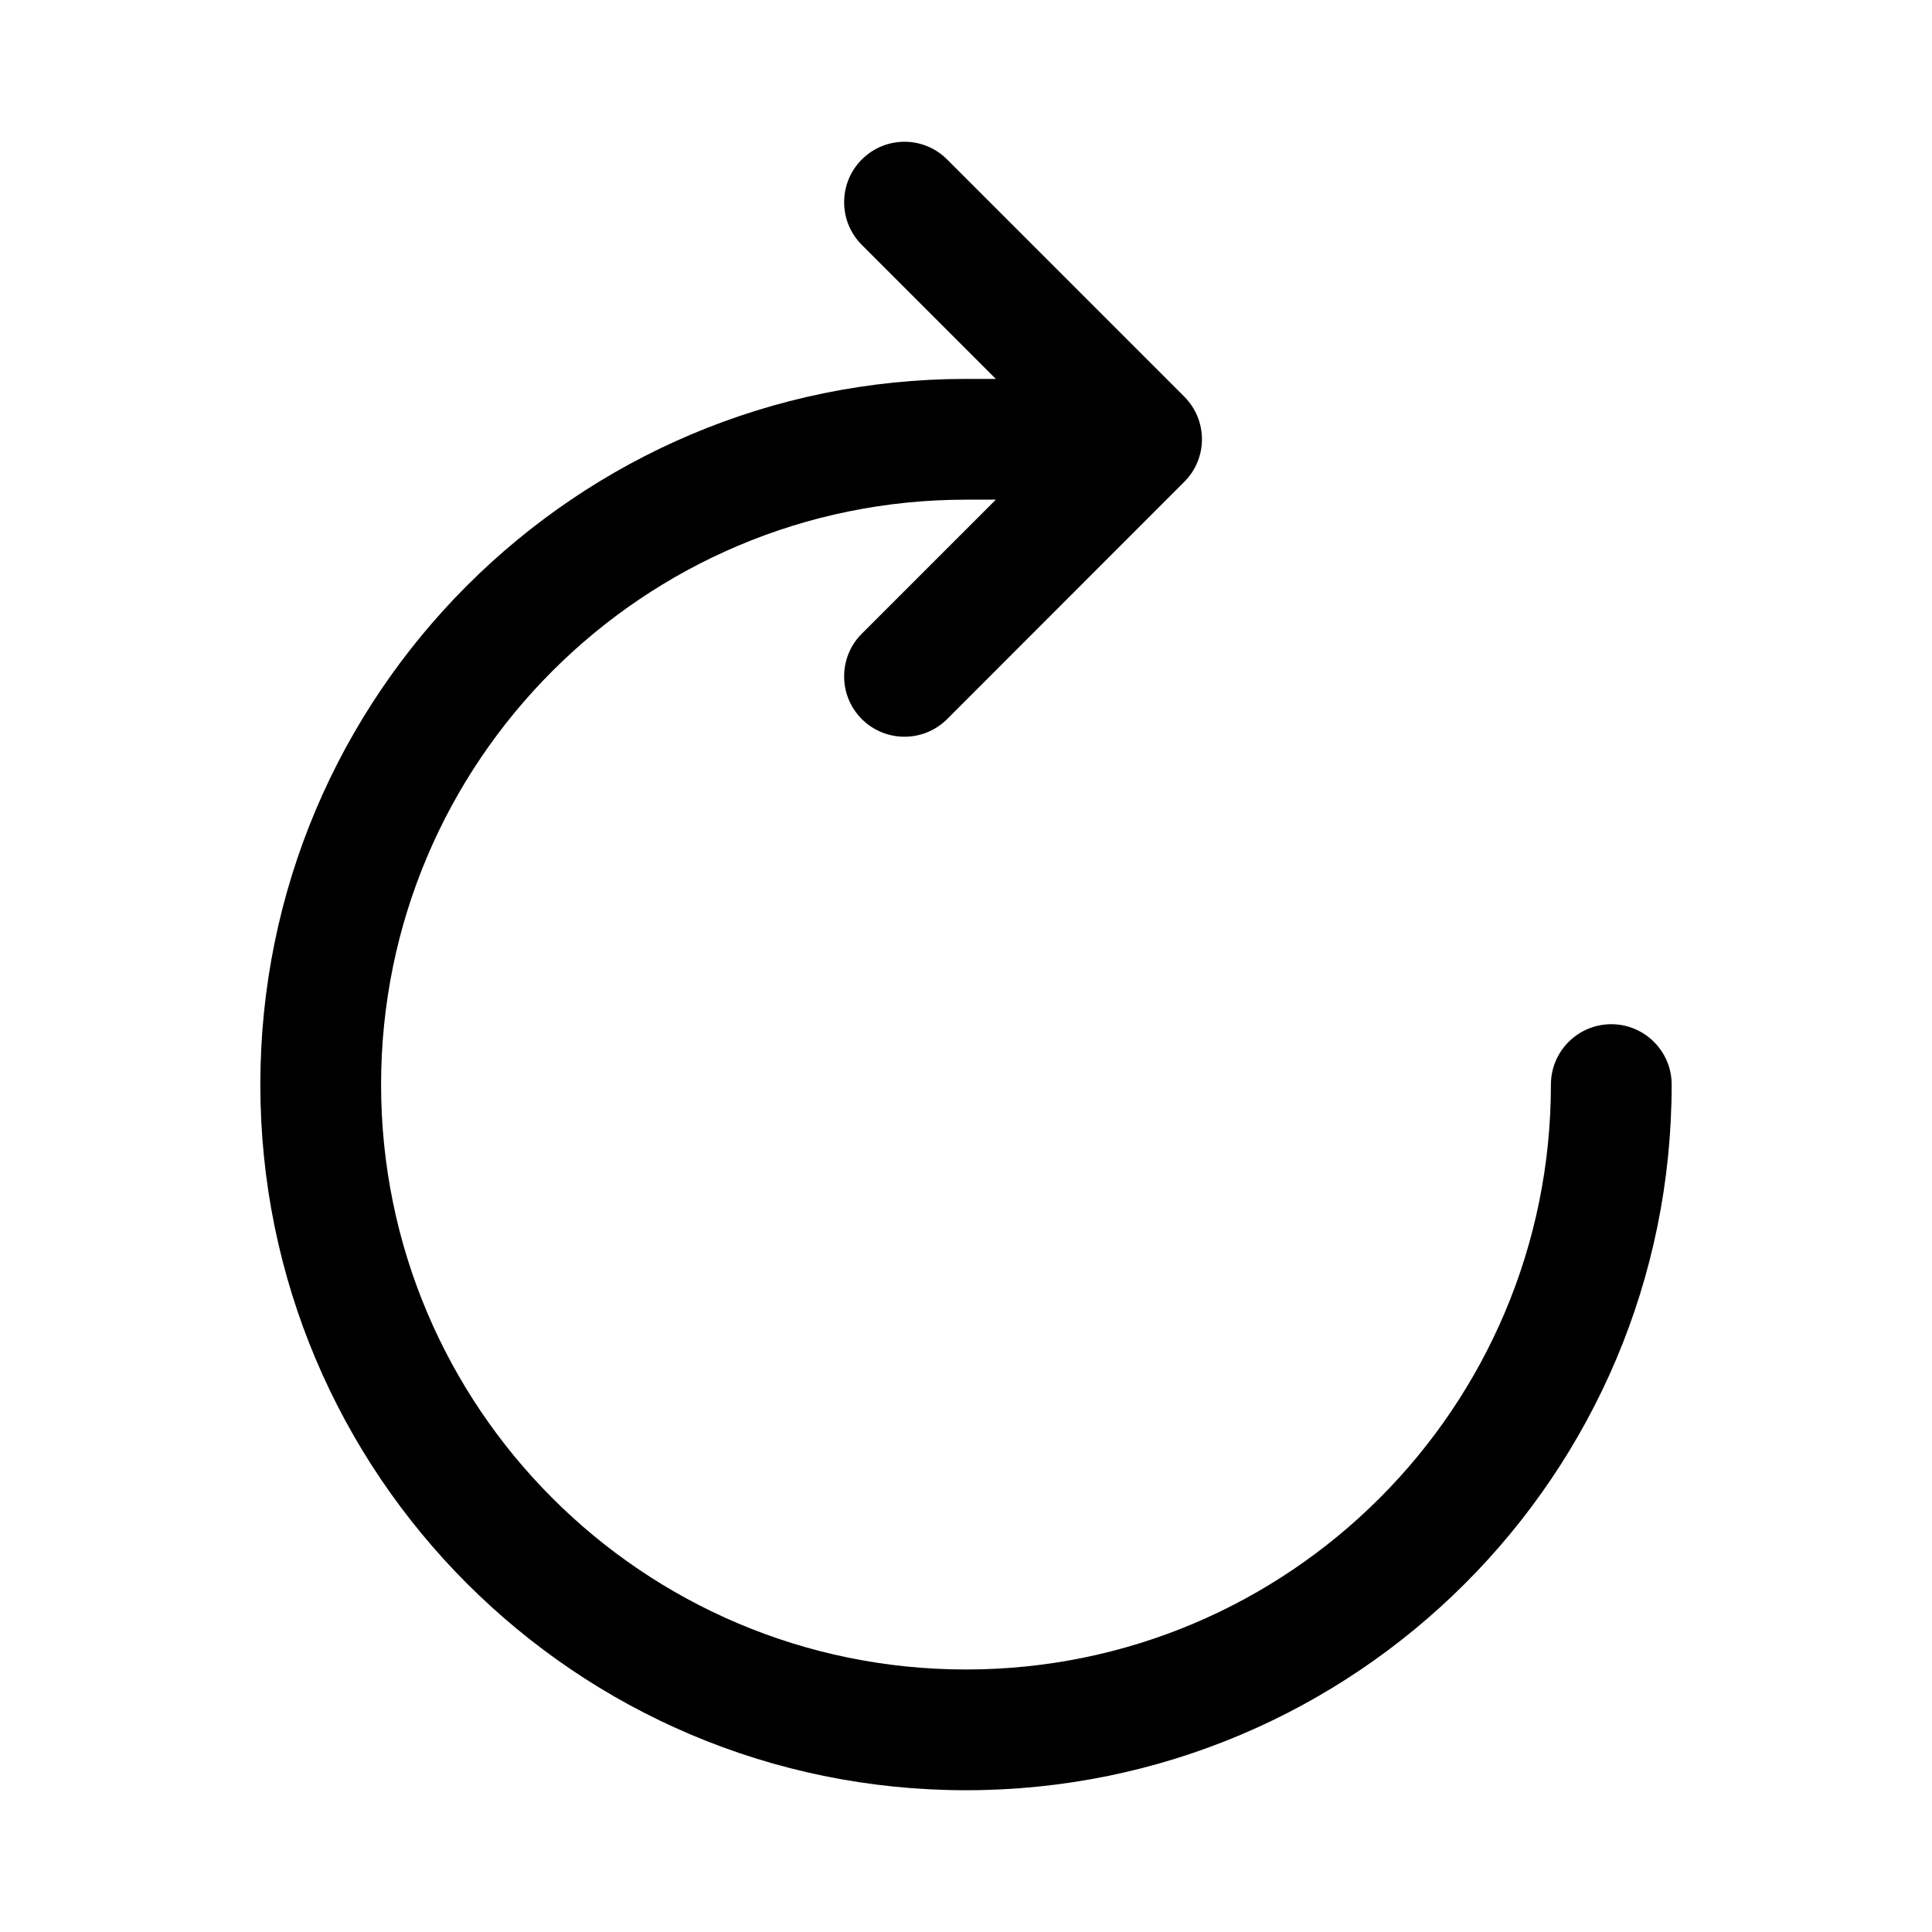
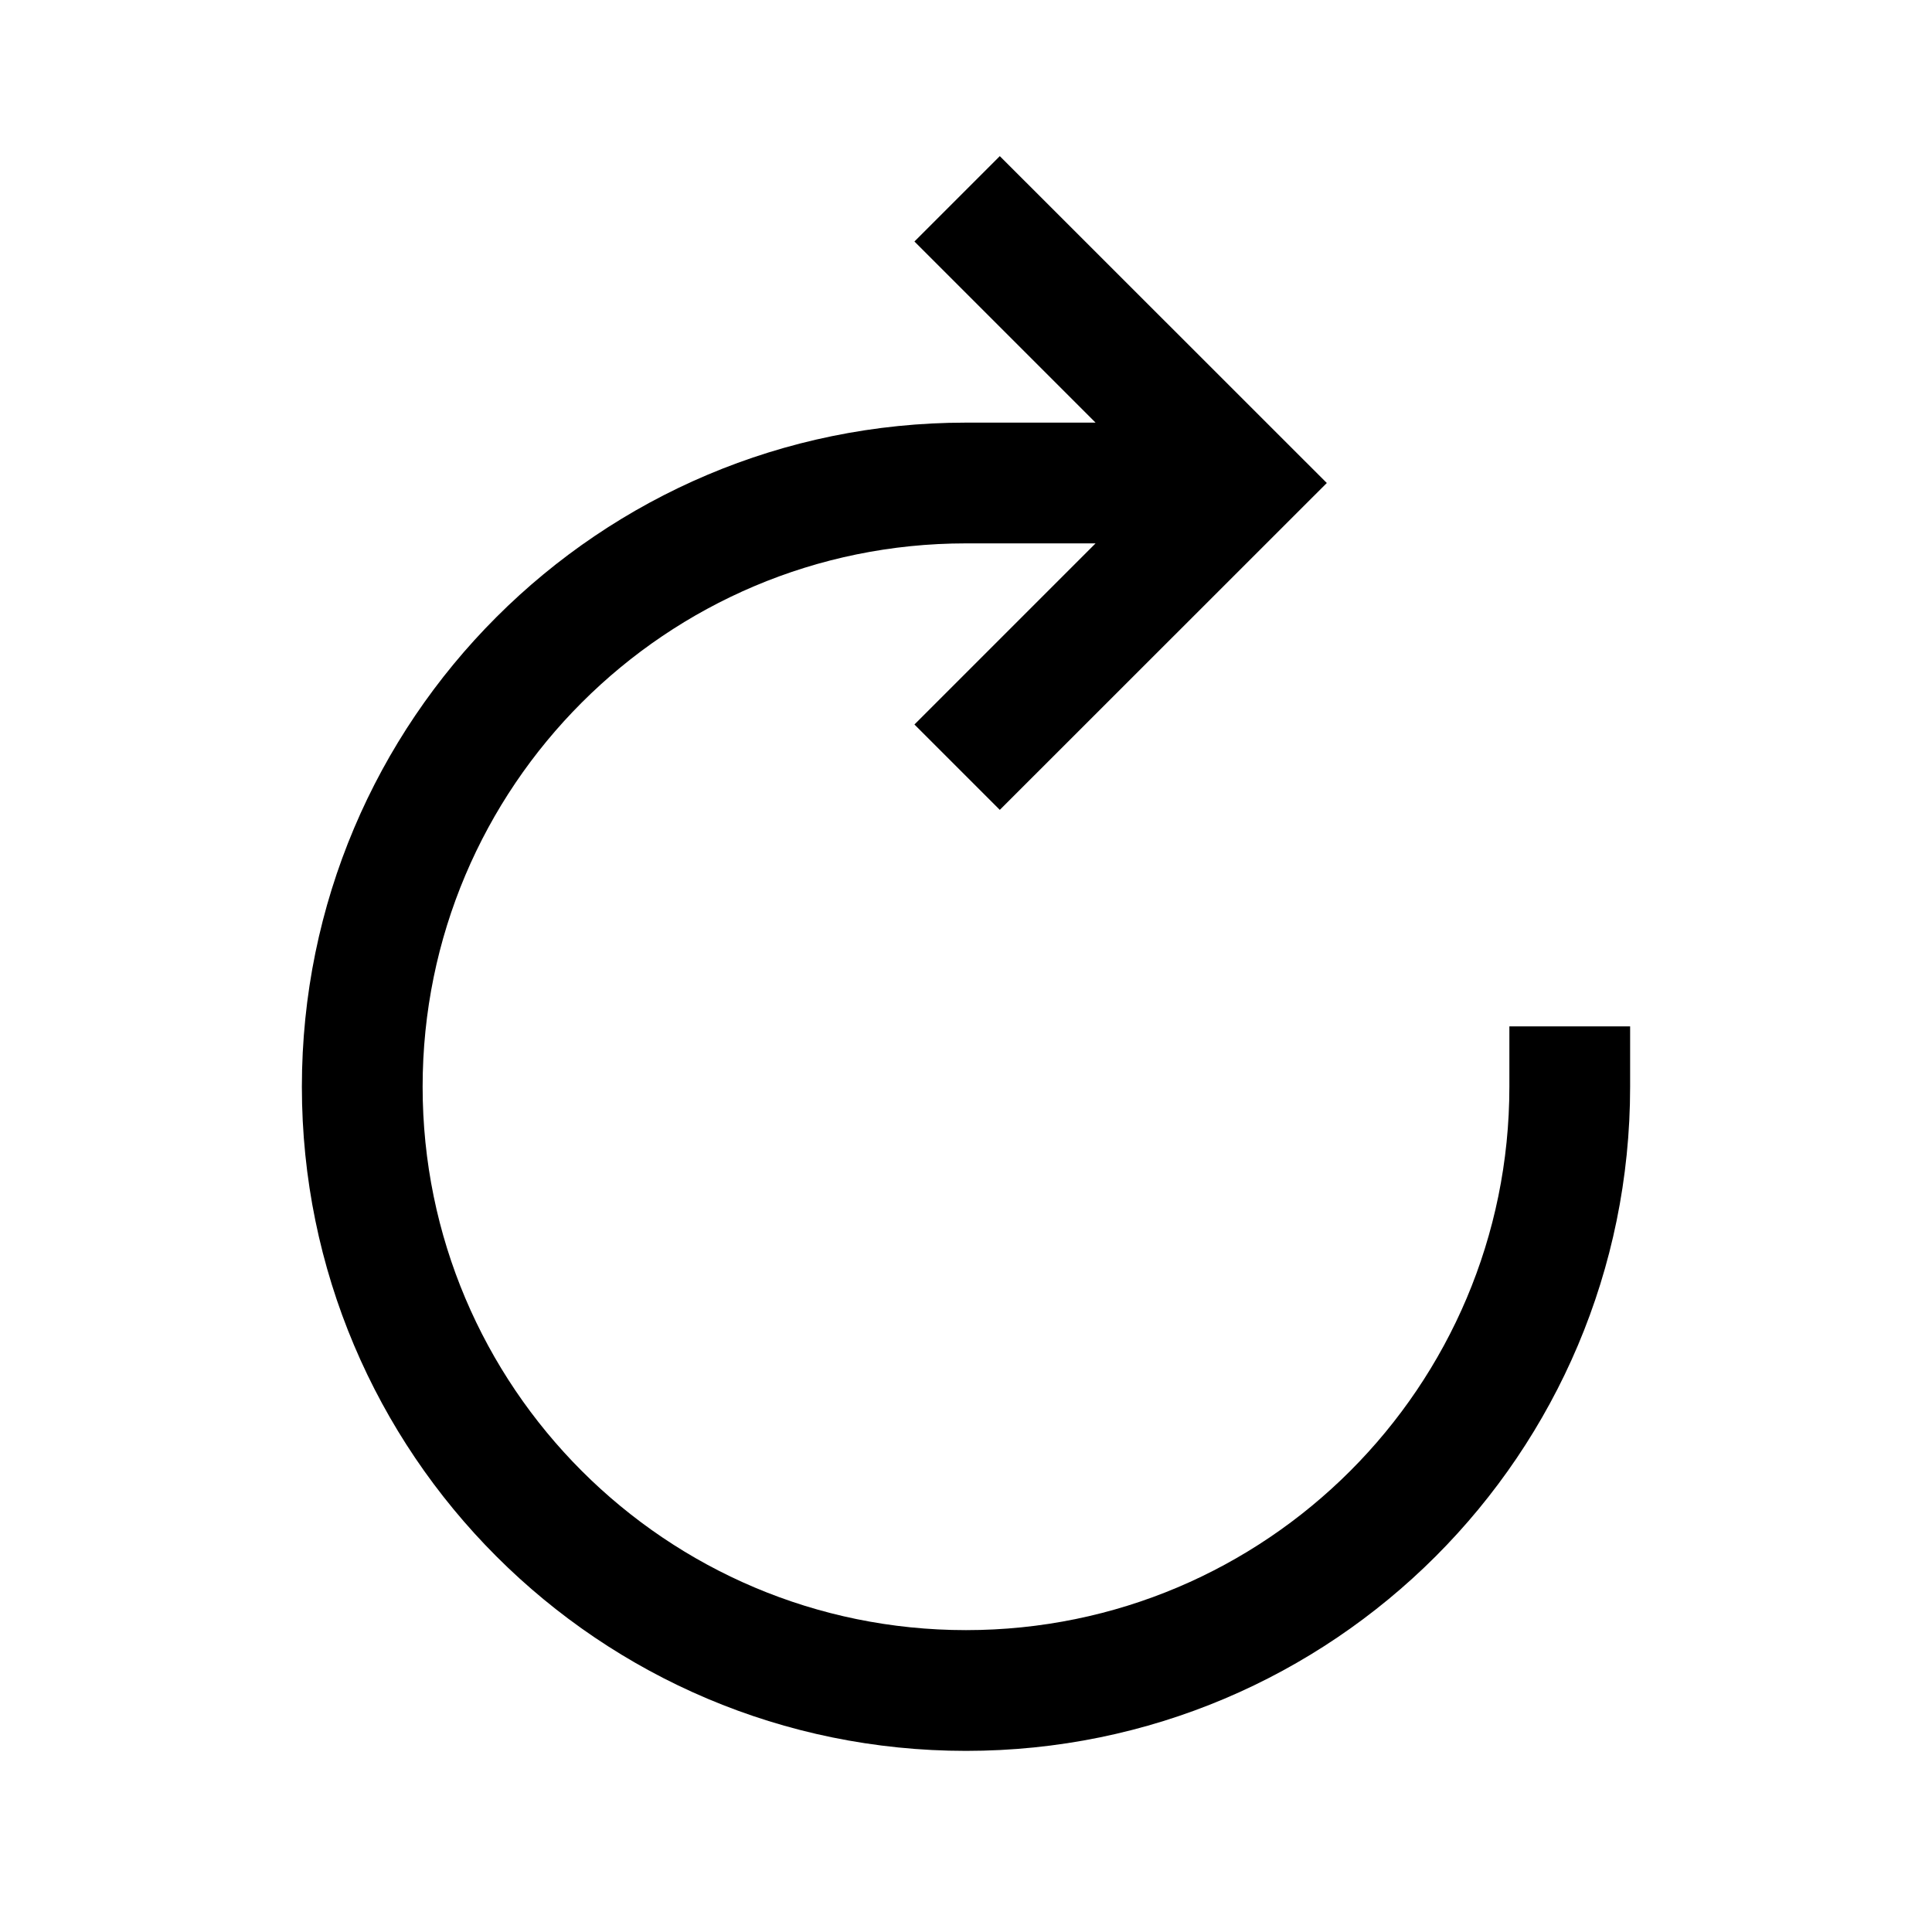
- <svg xmlns="http://www.w3.org/2000/svg" width="16" height="16" viewBox="0 0 16 16" fill="none">
-   <path d="M7.844 1.321C7.649 1.125 7.332 1.125 7.137 1.321C6.942 1.516 6.942 1.833 7.137 2.028L8.247 3.138H8C4.772 3.138 2.156 5.754 2.156 8.982C2.156 12.21 4.772 14.826 8 14.826C11.228 14.826 13.844 12.21 13.844 8.982C13.844 8.706 13.62 8.482 13.344 8.482C13.068 8.482 12.844 8.706 12.844 8.982C12.844 11.657 10.675 13.826 8 13.826C5.325 13.826 3.156 11.657 3.156 8.982C3.156 6.307 5.325 4.138 8 4.138H8.247L7.137 5.248C6.942 5.443 6.942 5.76 7.137 5.955C7.332 6.15 7.649 6.15 7.844 5.955L9.807 3.991C10.003 3.796 10.003 3.48 9.807 3.284L7.844 1.321Z" fill="black" />
+ <svg xmlns="http://www.w3.org/2000/svg" width="16" height="16" viewBox="0 0 16 16">
+   <path d="M10.988 4L8.28 1.293L7.573 2L9.073 3.5H8C4.962 3.5 2.5 5.962 2.5 9C2.5 12.038 4.962 14.5 8 14.5C11.038 14.5 13.5 12.038 13.5 9V8.5H12.5V9C12.5 11.485 10.485 13.5 8 13.5C5.515 13.5 3.5 11.485 3.5 9C3.5 6.515 5.515 4.5 8 4.5H9.073L7.573 6L8.28 6.707L10.988 4Z" fill="currentColor" />
</svg>
